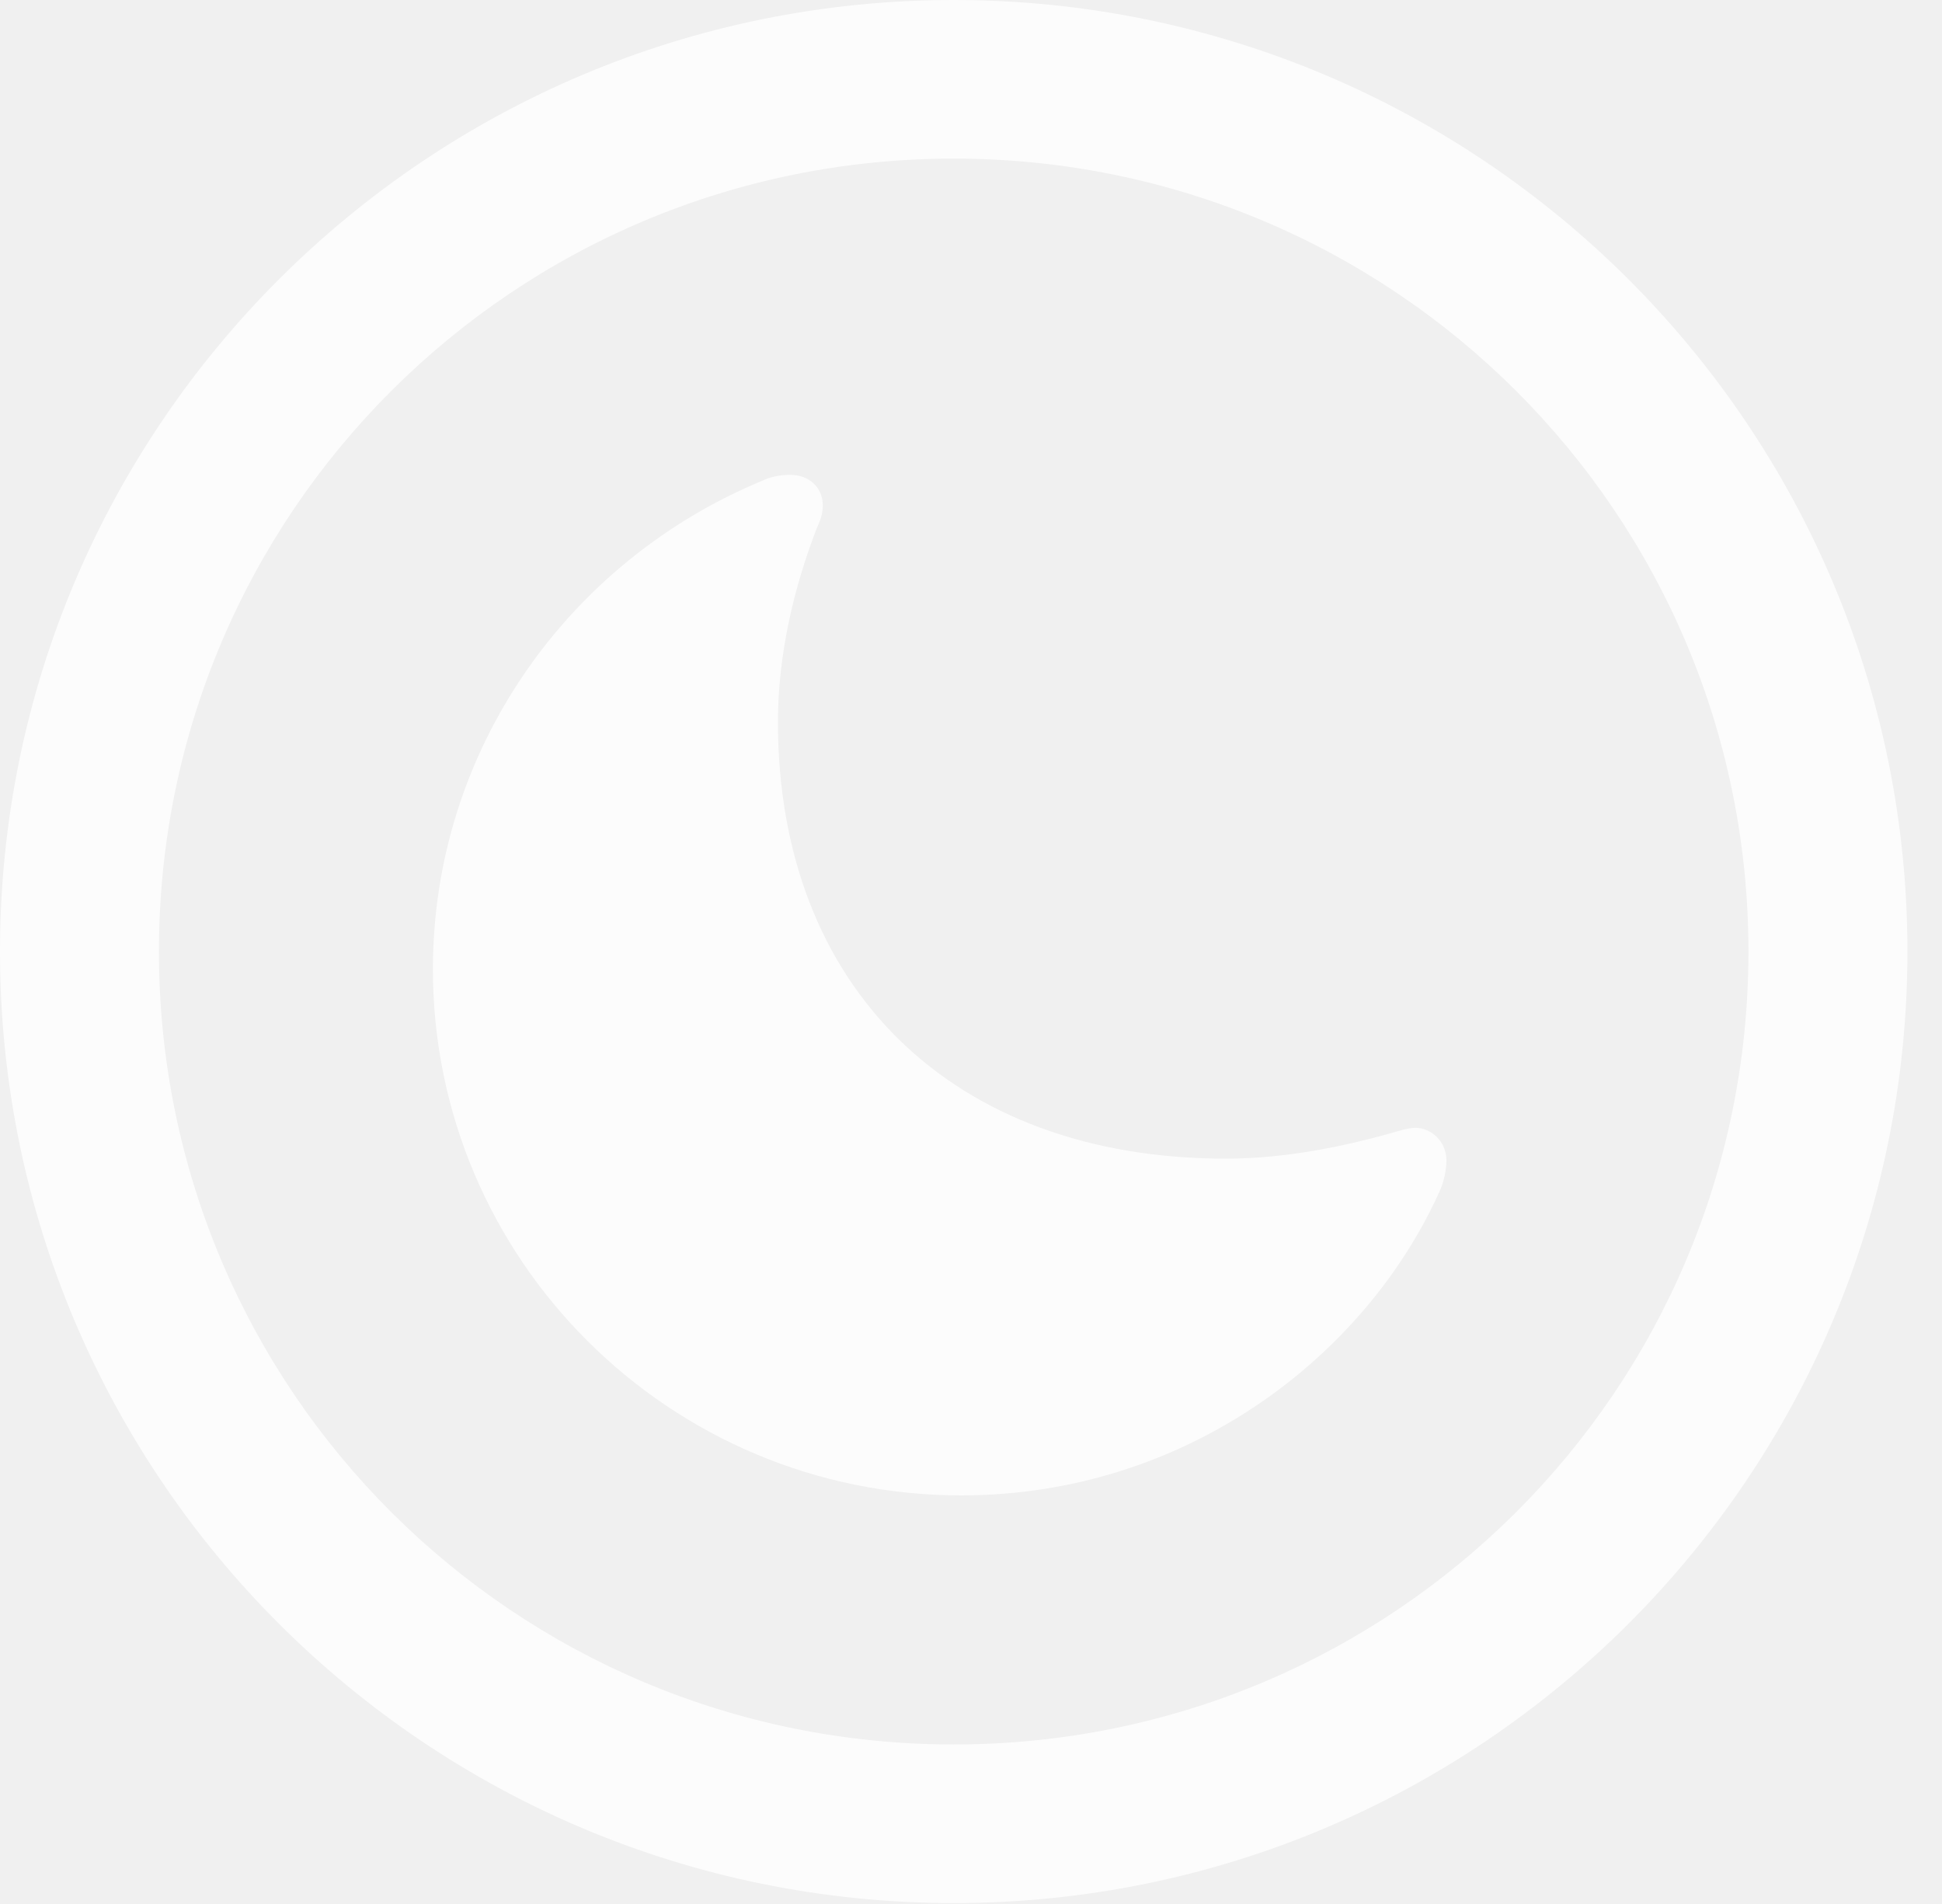
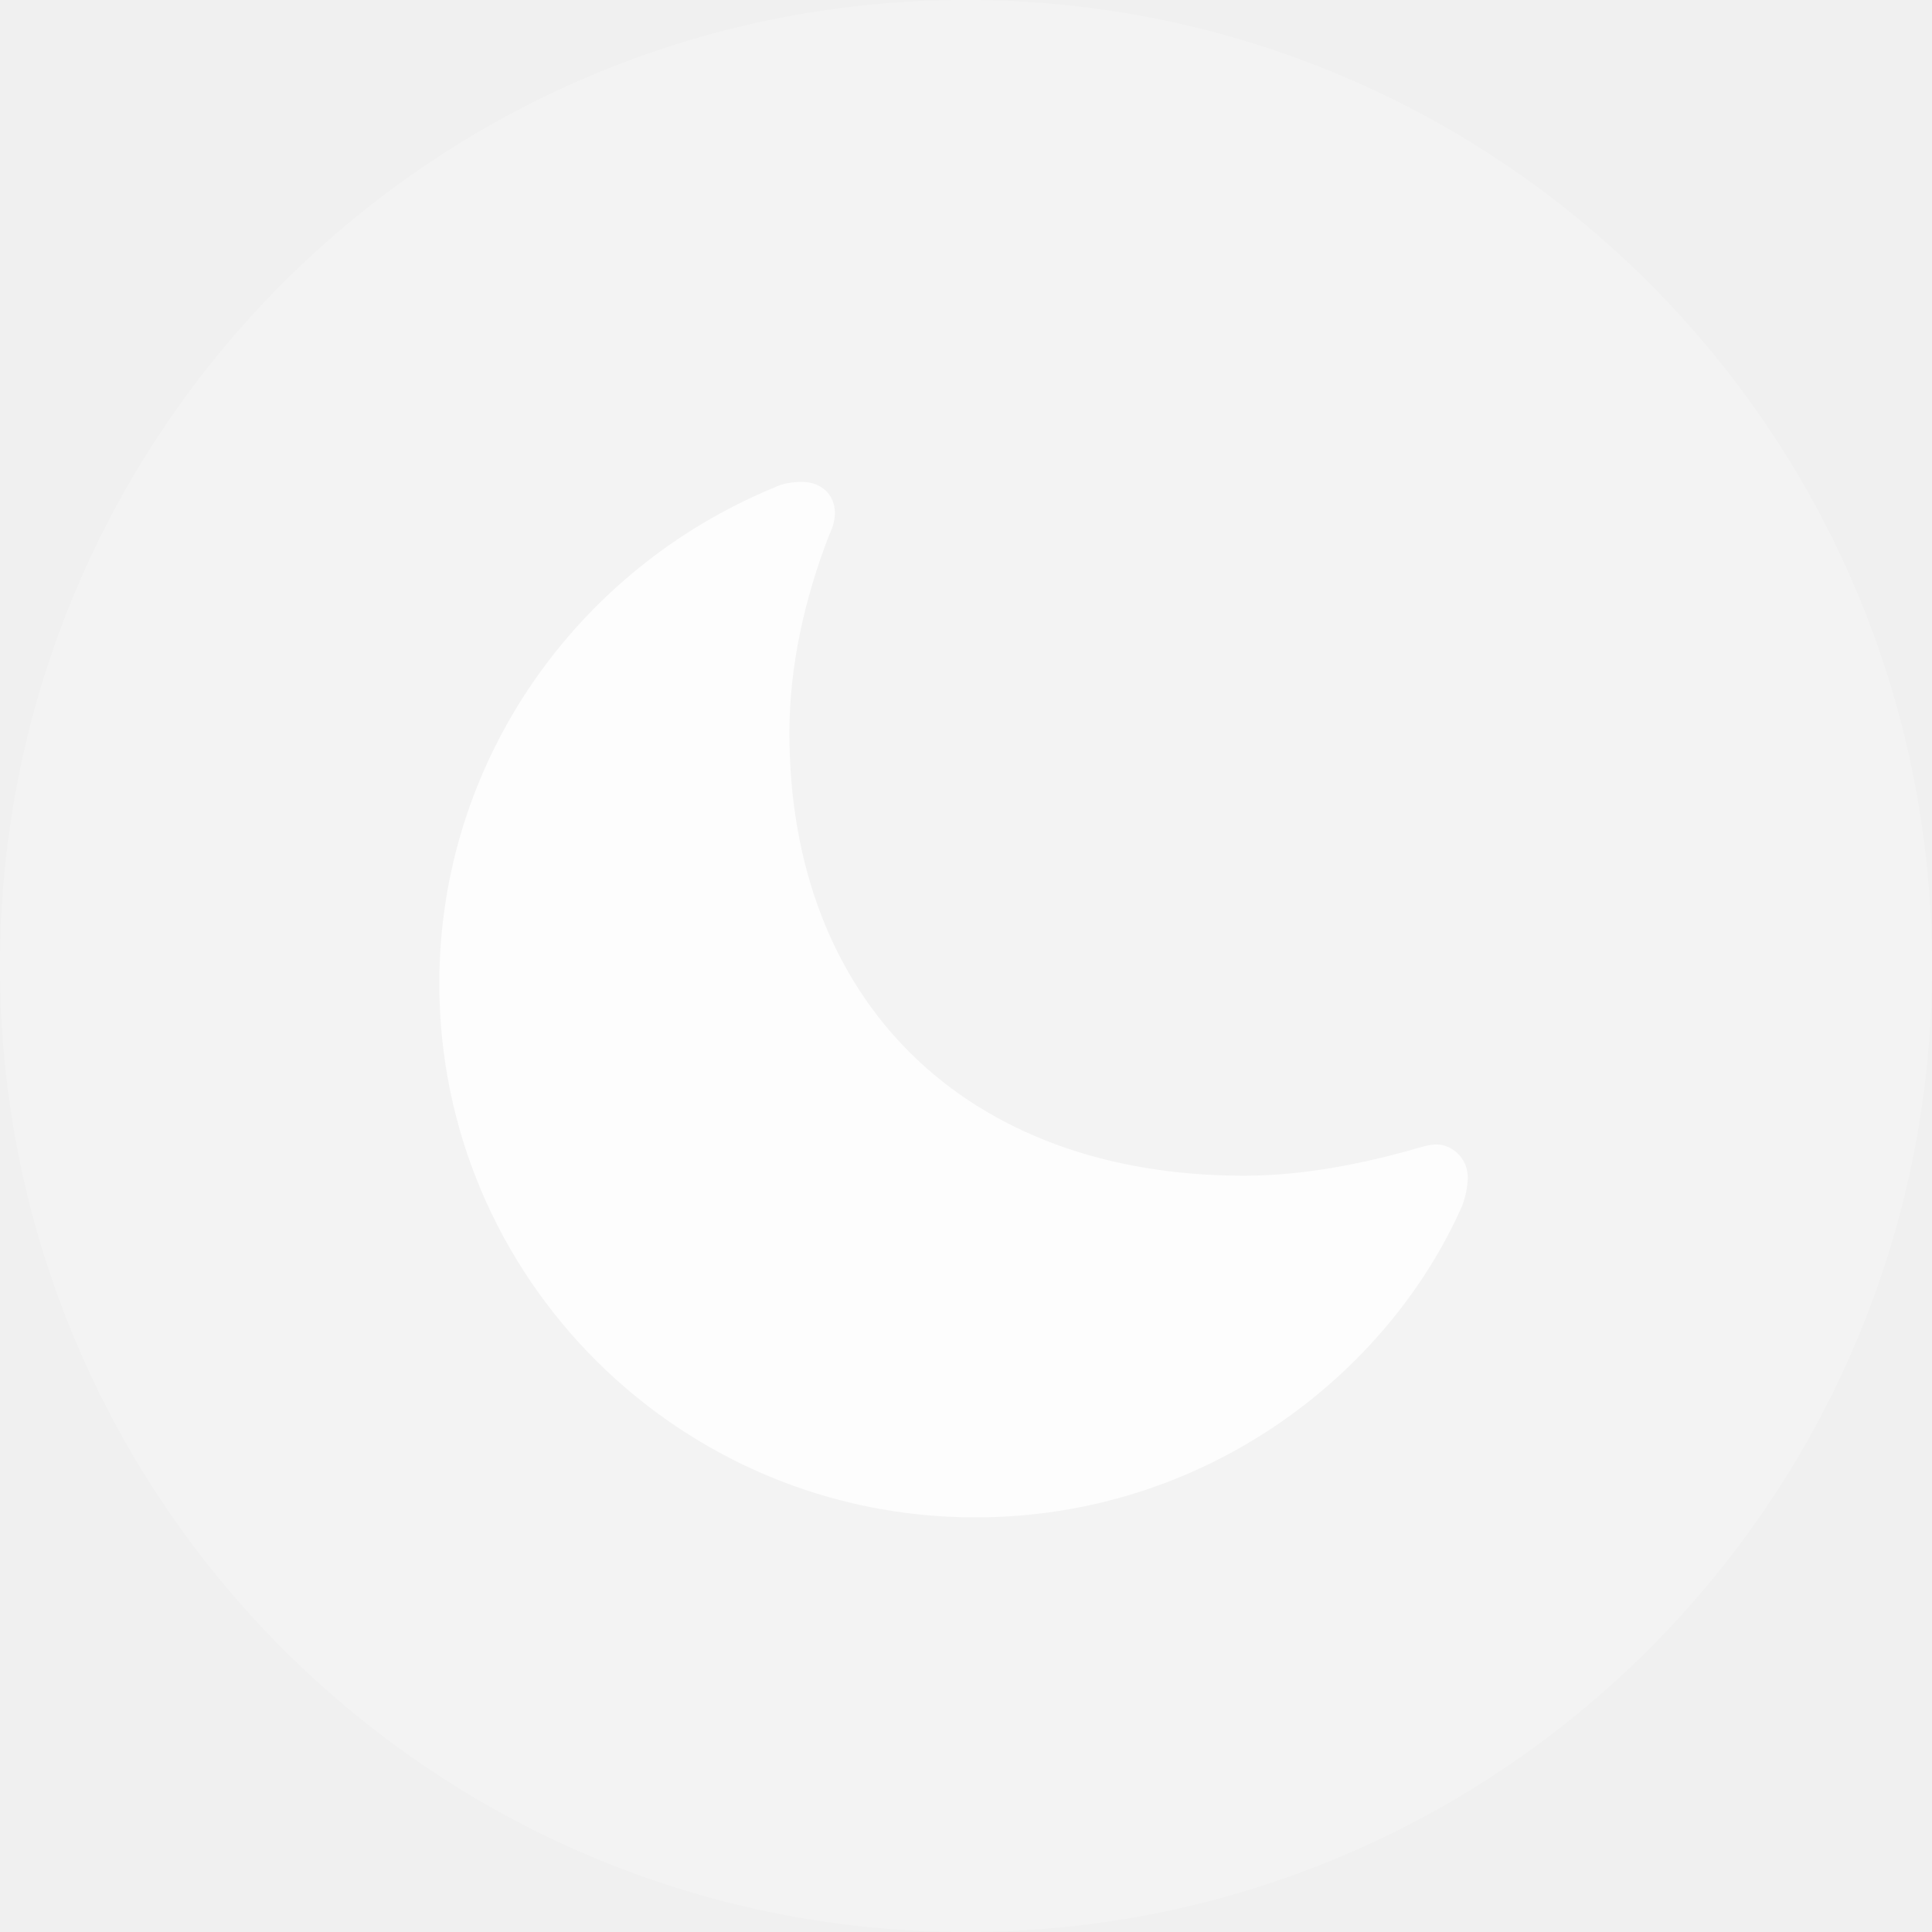
- <svg xmlns="http://www.w3.org/2000/svg" width="51" height="50" viewBox="0 0 51 50" fill="none">
-   <g clip-path="url(#clip0_3433_2812)">
-     <path d="M25.046 49.976C38.87 49.976 50.092 38.78 50.092 24.988C50.092 11.195 38.87 0 25.046 0C11.222 0 0 11.195 0 24.988C0 38.78 11.222 49.976 25.046 49.976ZM25.046 45.811C13.505 45.811 4.174 36.502 4.174 24.988C4.174 13.474 13.505 4.165 25.046 4.165C36.587 4.165 45.917 13.474 45.917 24.988C45.917 36.502 36.587 45.811 25.046 45.811Z" fill="white" fill-opacity="0.8" />
-     <path d="M25.243 39.27C31.16 39.27 35.899 35.596 37.839 31.211C37.962 30.892 37.986 30.598 37.986 30.476C37.986 29.961 37.569 29.618 37.176 29.618C36.98 29.618 36.759 29.692 36.415 29.79C35.334 30.084 33.812 30.427 32.191 30.427C24.997 30.427 20.43 25.919 20.43 18.962C20.43 17.247 20.823 15.483 21.461 13.842C21.559 13.646 21.608 13.45 21.608 13.278C21.608 12.788 21.24 12.47 20.749 12.47C20.503 12.47 20.233 12.519 20.037 12.617C14.93 14.723 11.369 19.697 11.369 25.454C11.369 33.072 17.581 39.27 25.243 39.27Z" fill="white" fill-opacity="0.8" />
-   </g>
-   <defs>
-     <clipPath id="clip0_3433_2812">
-       <rect width="51" height="50" fill="white" />
-     </clipPath>
-   </defs>
+ <svg xmlns="http://www.w3.org/2000/svg" width="50" height="50" viewBox="0 0 50 50" fill="none">
+   <rect width="50" height="50" rx="25" fill="white" fill-opacity="0.2" />
+   <path d="M25.243 39.27C31.16 39.27 35.899 35.596 37.839 31.211C37.962 30.892 37.986 30.598 37.986 30.476C37.986 29.961 37.569 29.618 37.176 29.618C36.98 29.618 36.759 29.692 36.415 29.79C35.334 30.084 33.812 30.427 32.191 30.427C24.997 30.427 20.43 25.919 20.43 18.962C20.43 17.247 20.823 15.483 21.461 13.842C21.559 13.646 21.608 13.45 21.608 13.278C21.608 12.788 21.24 12.47 20.749 12.47C20.503 12.47 20.233 12.519 20.037 12.617C14.93 14.723 11.369 19.697 11.369 25.454C11.369 33.072 17.581 39.27 25.243 39.27Z" fill="white" fill-opacity="0.8" />
</svg>
